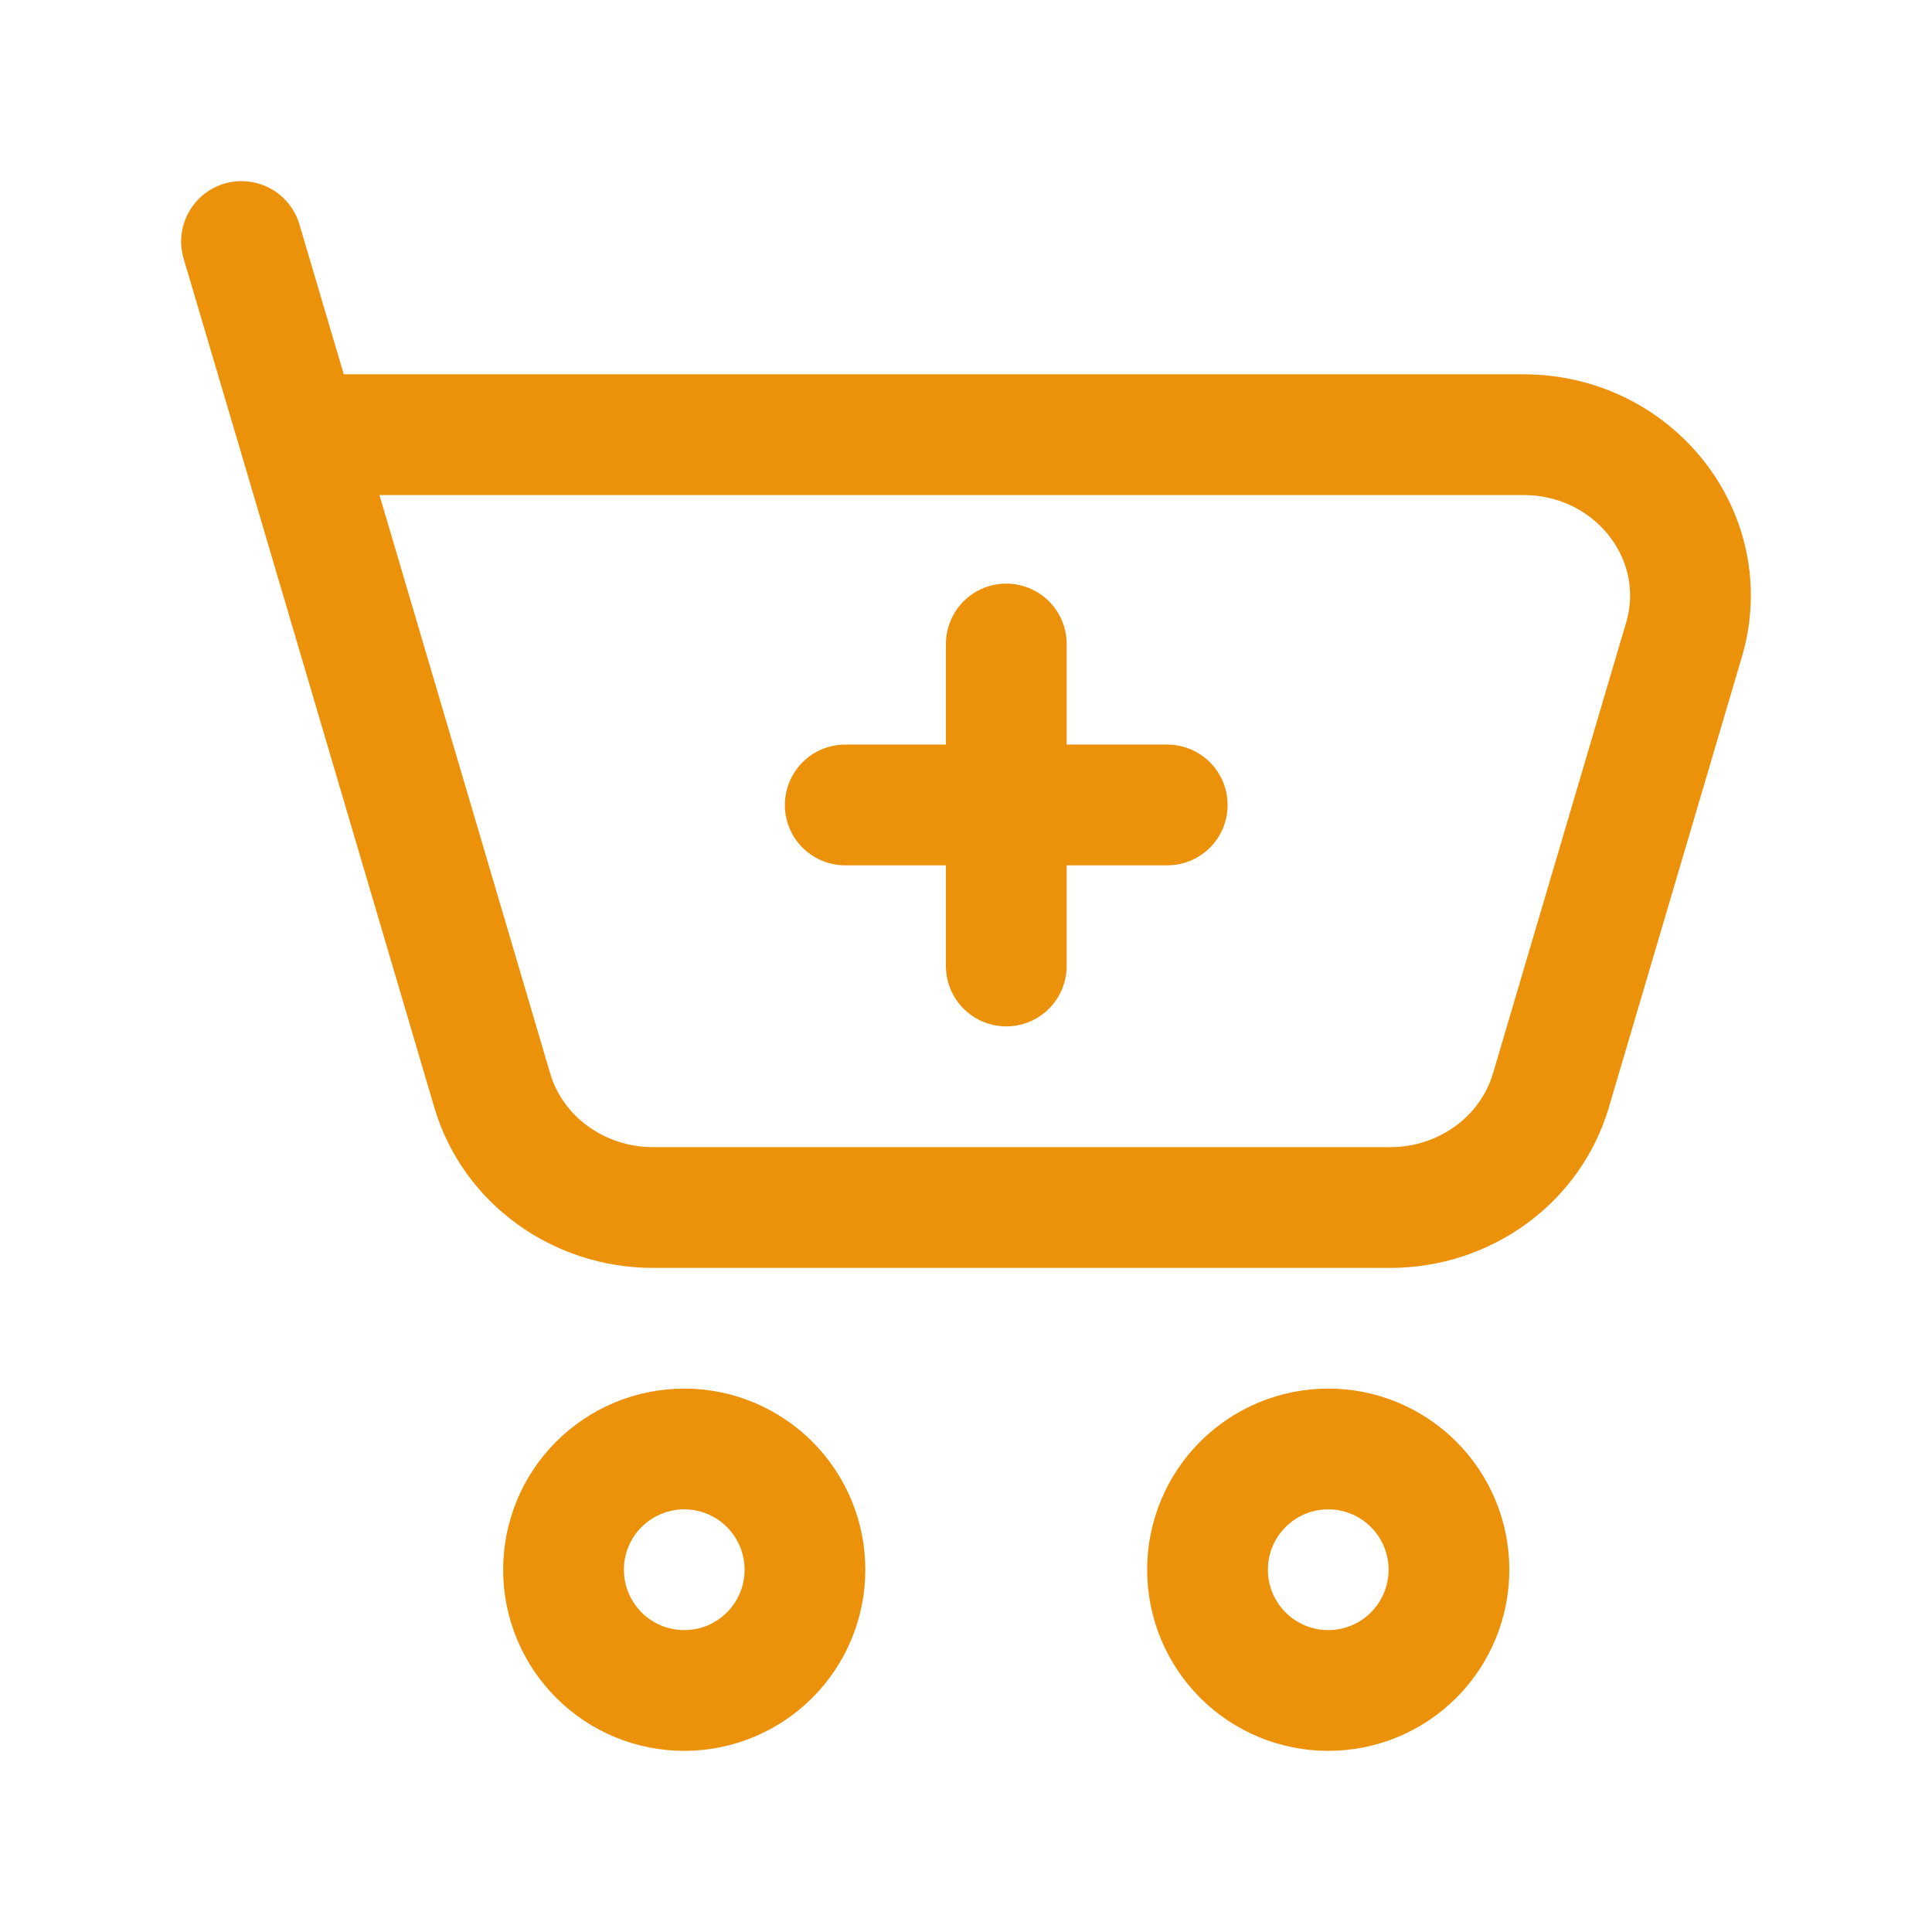
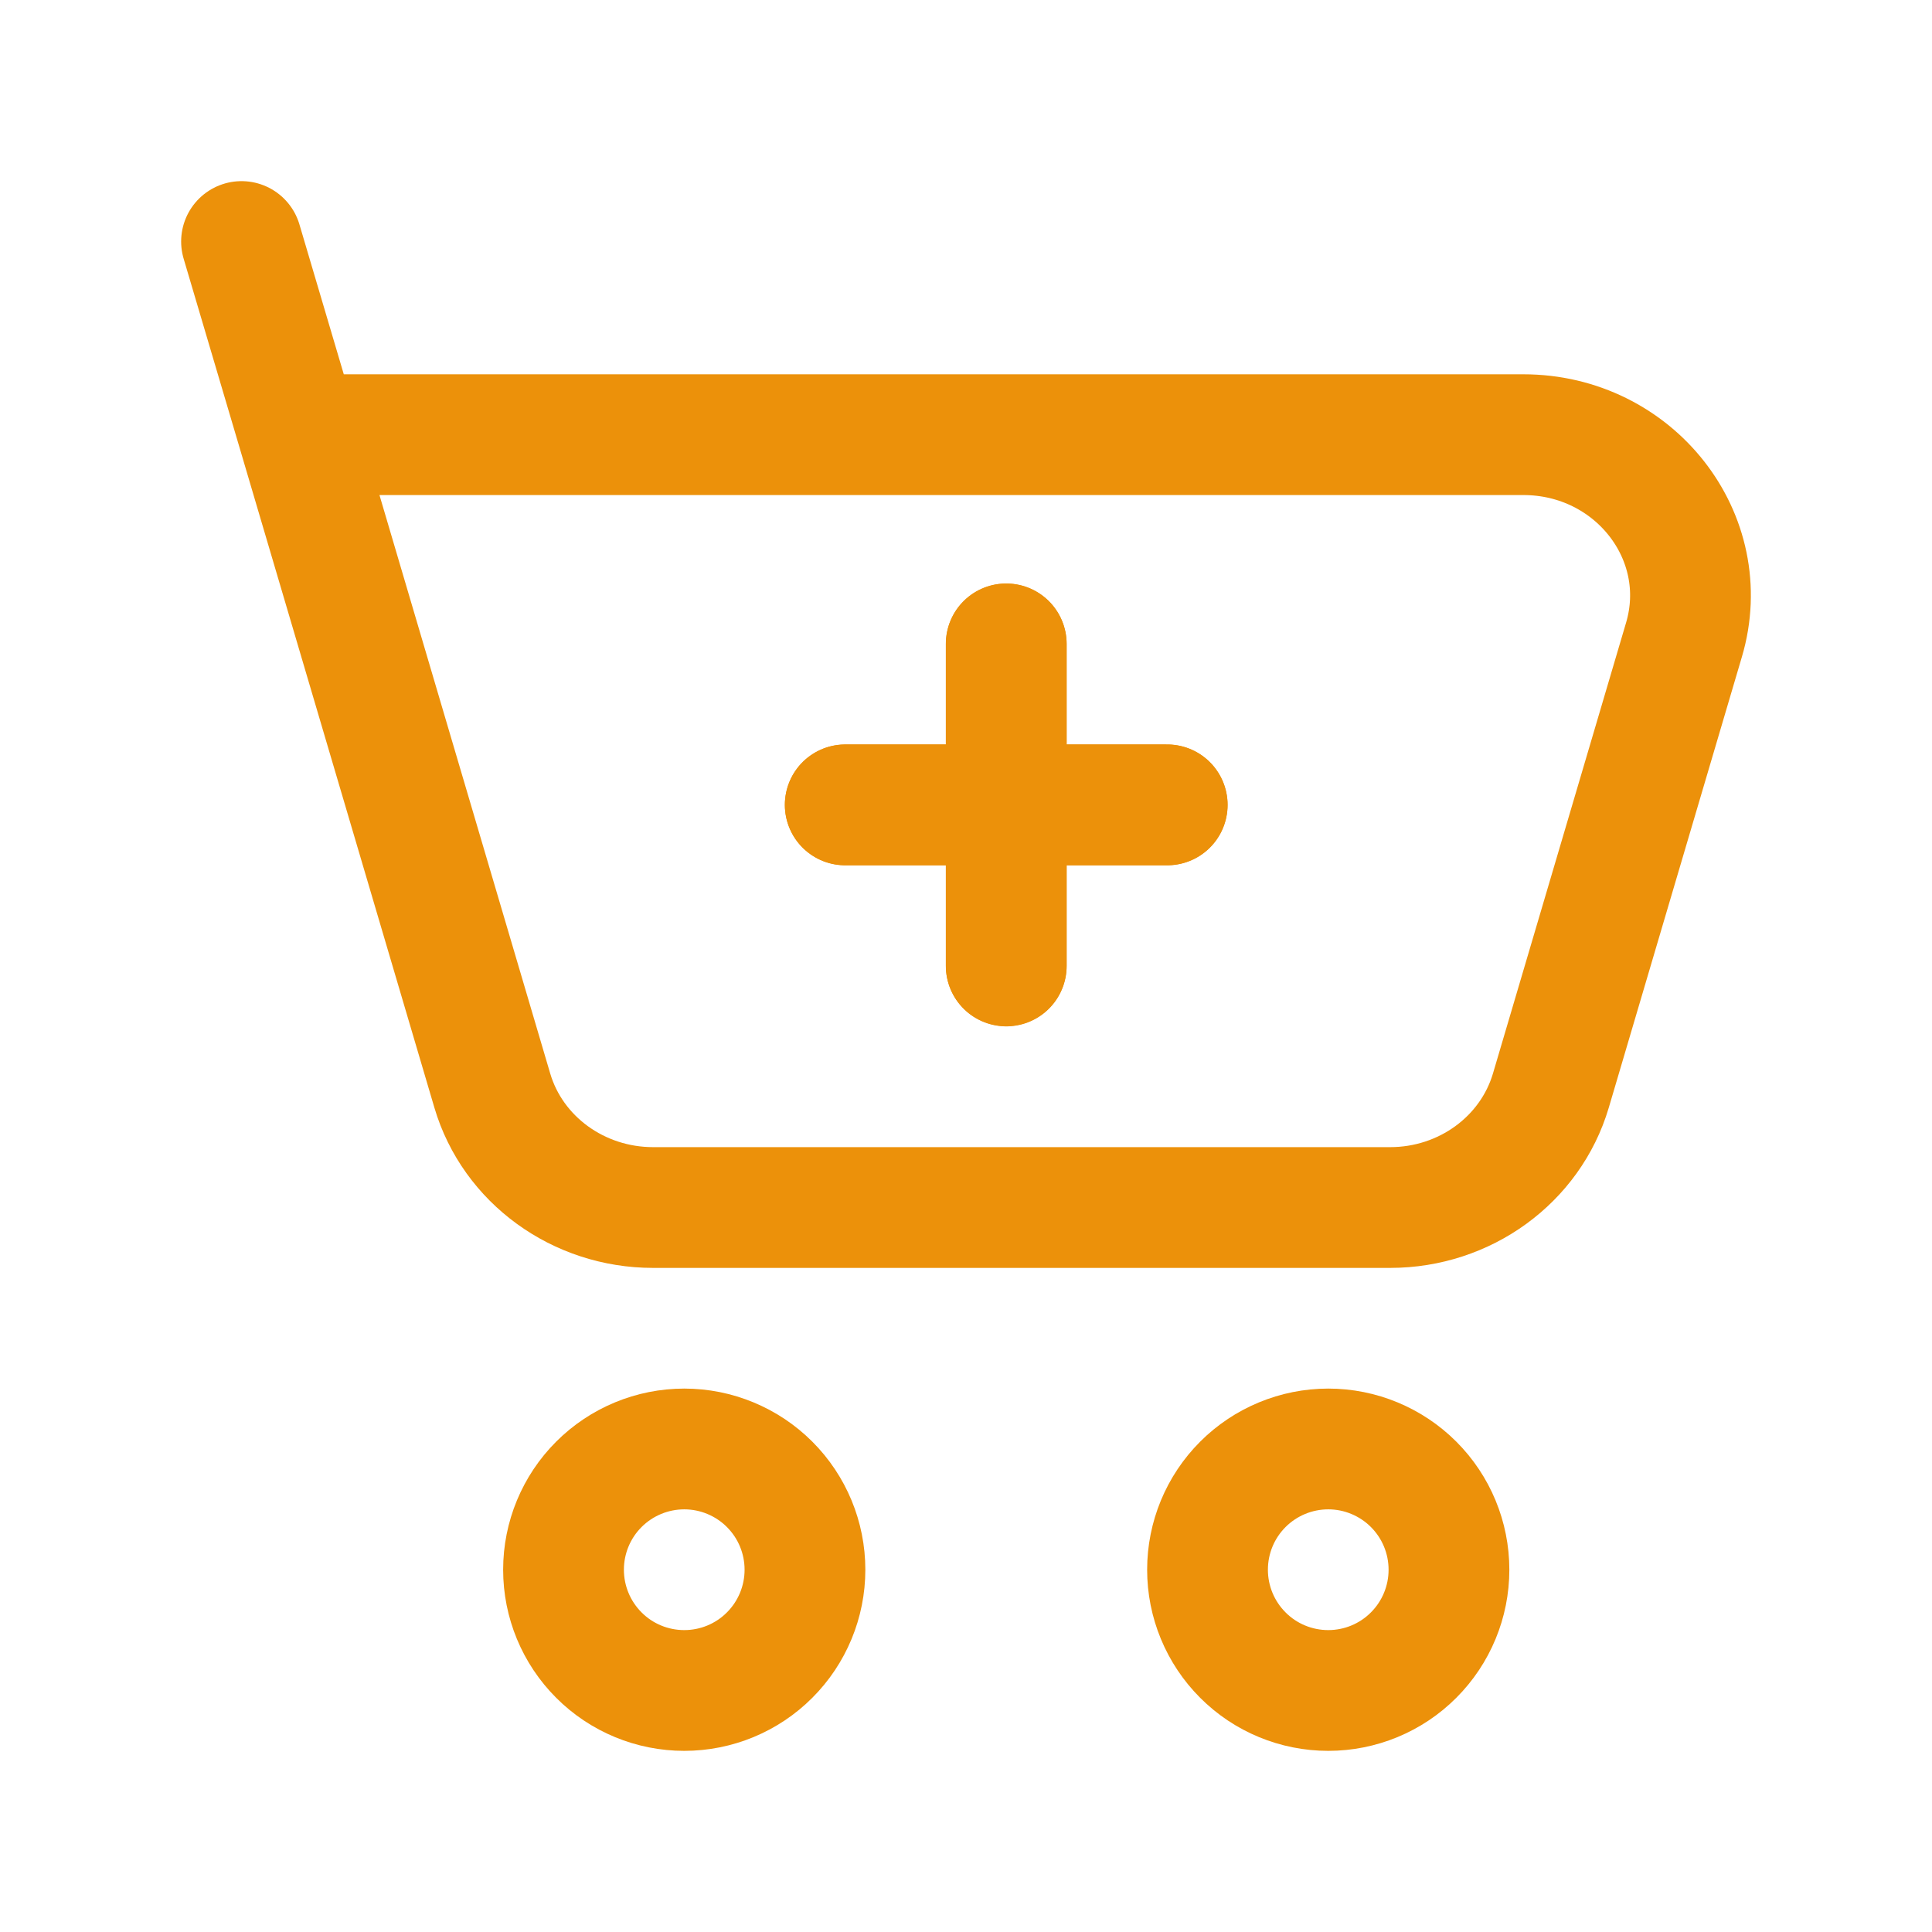
<svg xmlns="http://www.w3.org/2000/svg" preserveAspectRatio="none" overflow="visible" style="display: block;" width="24.366" height="24.366" viewBox="0 0 24.366 24.366" fill="none">
  <g id="Component 13">
    <path id="Vector" d="M10.66 10.152H14.721M12.691 8.122V12.183M3.767 5.482H19.212C20.611 5.482 21.622 6.772 21.238 8.069L19.559 13.755C19.3 14.628 18.473 15.229 17.533 15.229H8.236C7.295 15.229 6.467 14.627 6.209 13.755L3.767 5.482ZM3.767 5.482L3.046 3.046M16.752 21.32C17.155 21.32 17.543 21.16 17.828 20.874C18.114 20.588 18.274 20.201 18.274 19.797C18.274 19.393 18.114 19.006 17.828 18.72C17.543 18.435 17.155 18.274 16.752 18.274C16.348 18.274 15.96 18.435 15.675 18.72C15.389 19.006 15.229 19.393 15.229 19.797C15.229 20.201 15.389 20.588 15.675 20.874C15.96 21.16 16.348 21.32 16.752 21.32ZM8.63 21.32C9.033 21.32 9.421 21.16 9.706 20.874C9.992 20.588 10.152 20.201 10.152 19.797C10.152 19.393 9.992 19.006 9.706 18.72C9.421 18.435 9.033 18.274 8.63 18.274C8.226 18.274 7.838 18.435 7.553 18.72C7.267 19.006 7.107 19.393 7.107 19.797C7.107 20.201 7.267 20.588 7.553 20.874C7.838 21.16 8.226 21.32 8.63 21.32Z" stroke="#EC910A" stroke-width="1.523" stroke-linecap="round" stroke-linejoin="round" />
+     <path id="sq-plus" d="M10.66 10.15H14.72M12.69 8.12V12.18" stroke="#EC910A" stroke-width="1.523" stroke-linecap="round" stroke-linejoin="round" />
  </g>
</svg>
